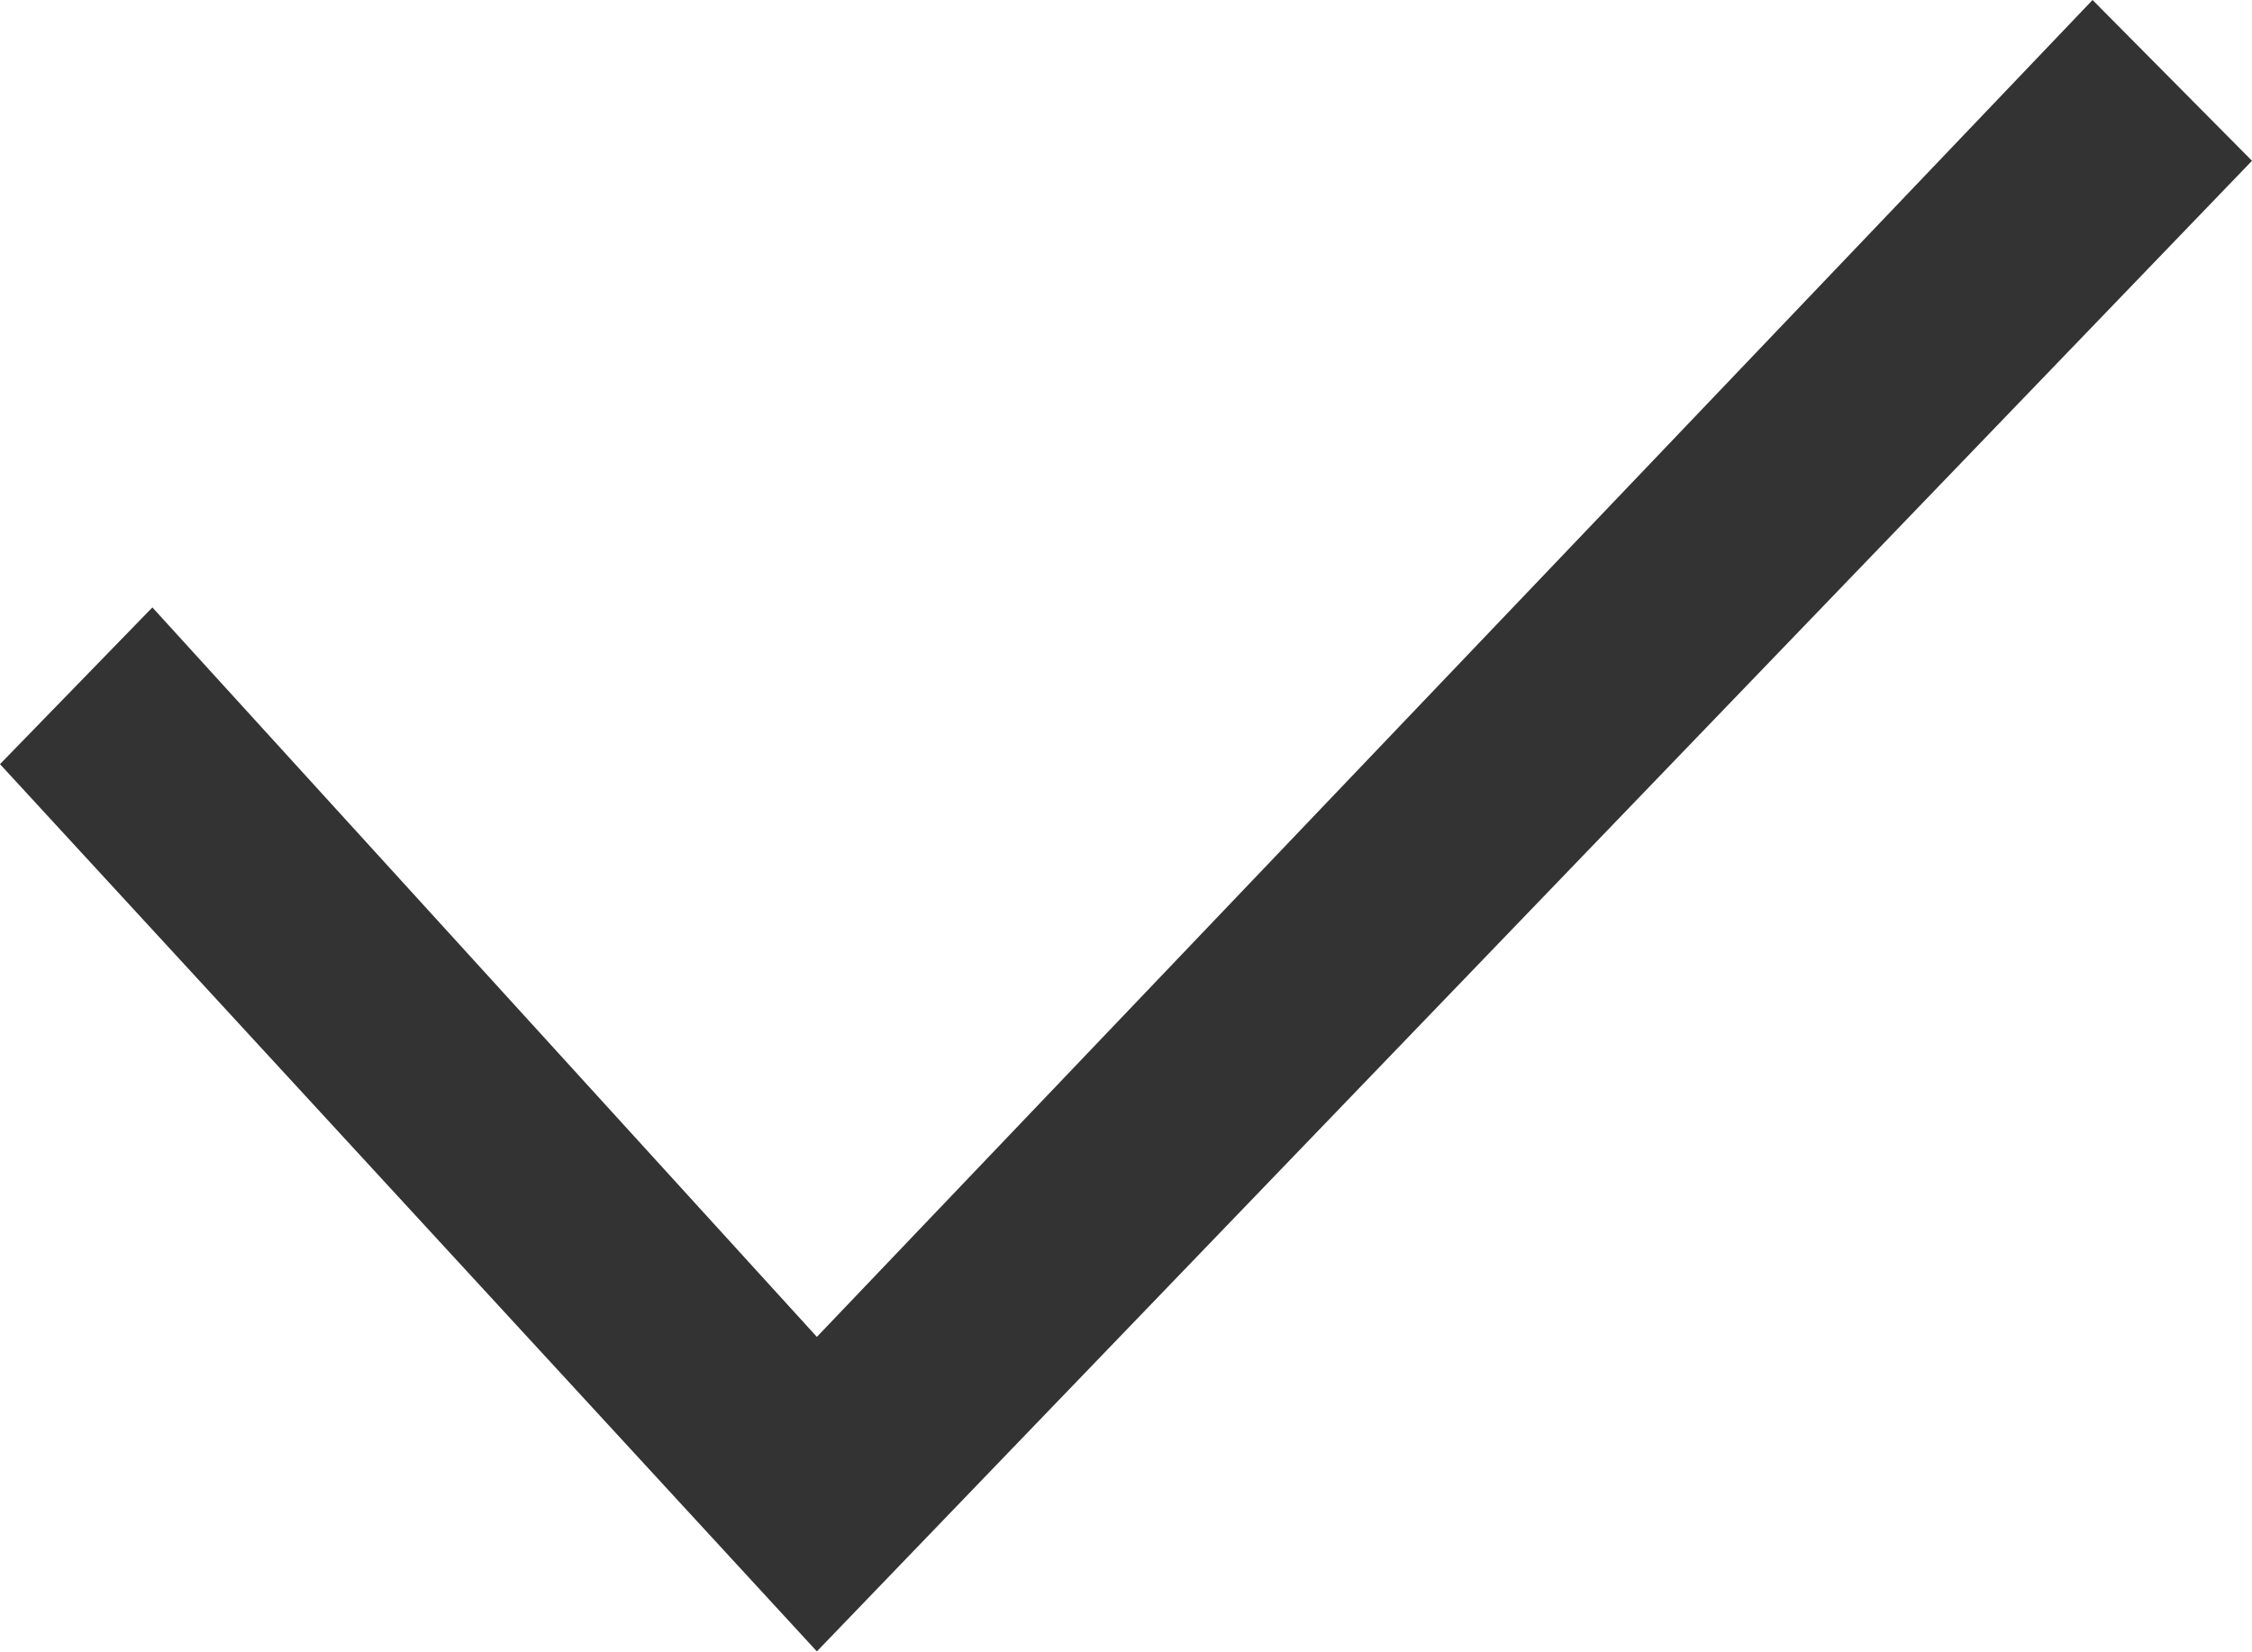
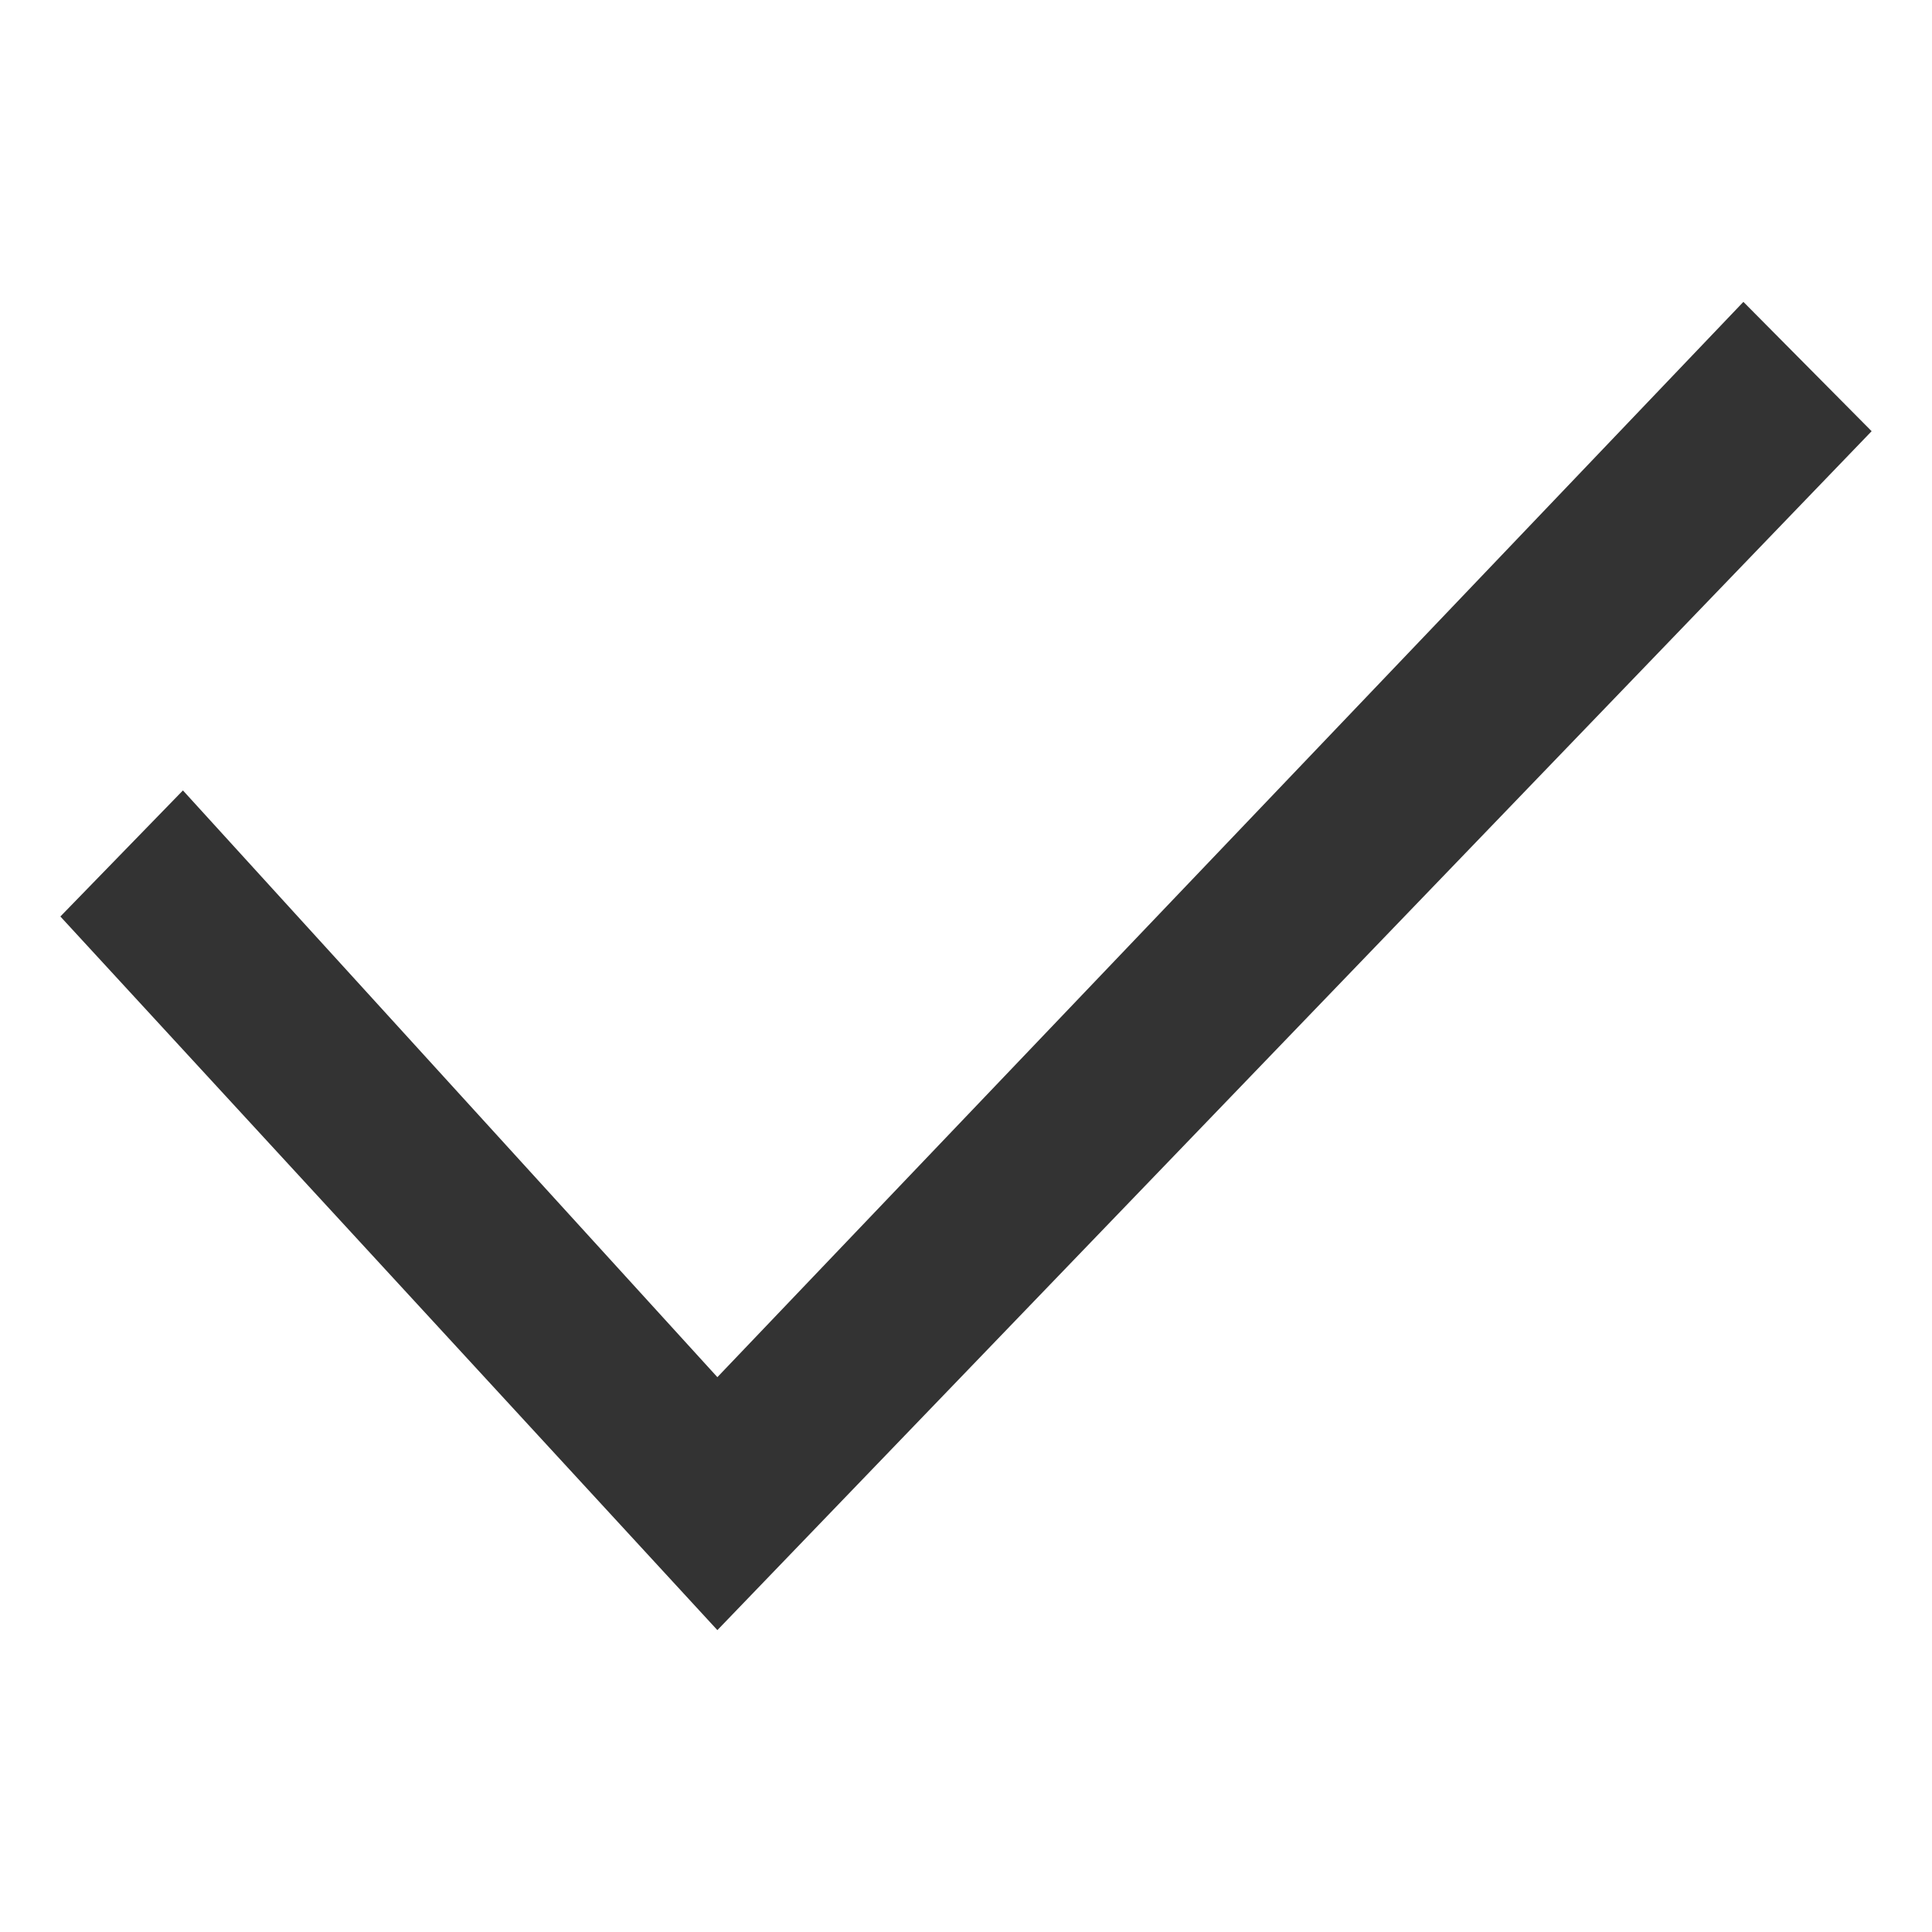
- <svg xmlns="http://www.w3.org/2000/svg" width="15px" height="11px" viewBox="0 0 15 11" version="1.1">
+ <svg xmlns="http://www.w3.org/2000/svg" width="16px" height="16px" viewBox="0 0 16 16" version="1.1">
  <defs />
  <g id="【未公示】" stroke="none" stroke-width="1" fill="none" fill-rule="evenodd">
-     <polygon id="对勾16" fill="#333333" points="5.441 11 0 5.09 1.015 4.046 5.441 8.905 13.938 0 15 1.071" />
+     <g id="【供序章用规范】组件-图标-魏博嘉" transform="translate(-360, -638)" fill="#333333">
+       <g id="对勾16" transform="translate(360, 638)">
+         <polygon points="5.941 13.5 0.5 7.59 1.515 6.546 5.941 11.405 14.438 2.5 15.5 3.571" />
+       </g>
+     </g>
  </g>
</svg>
